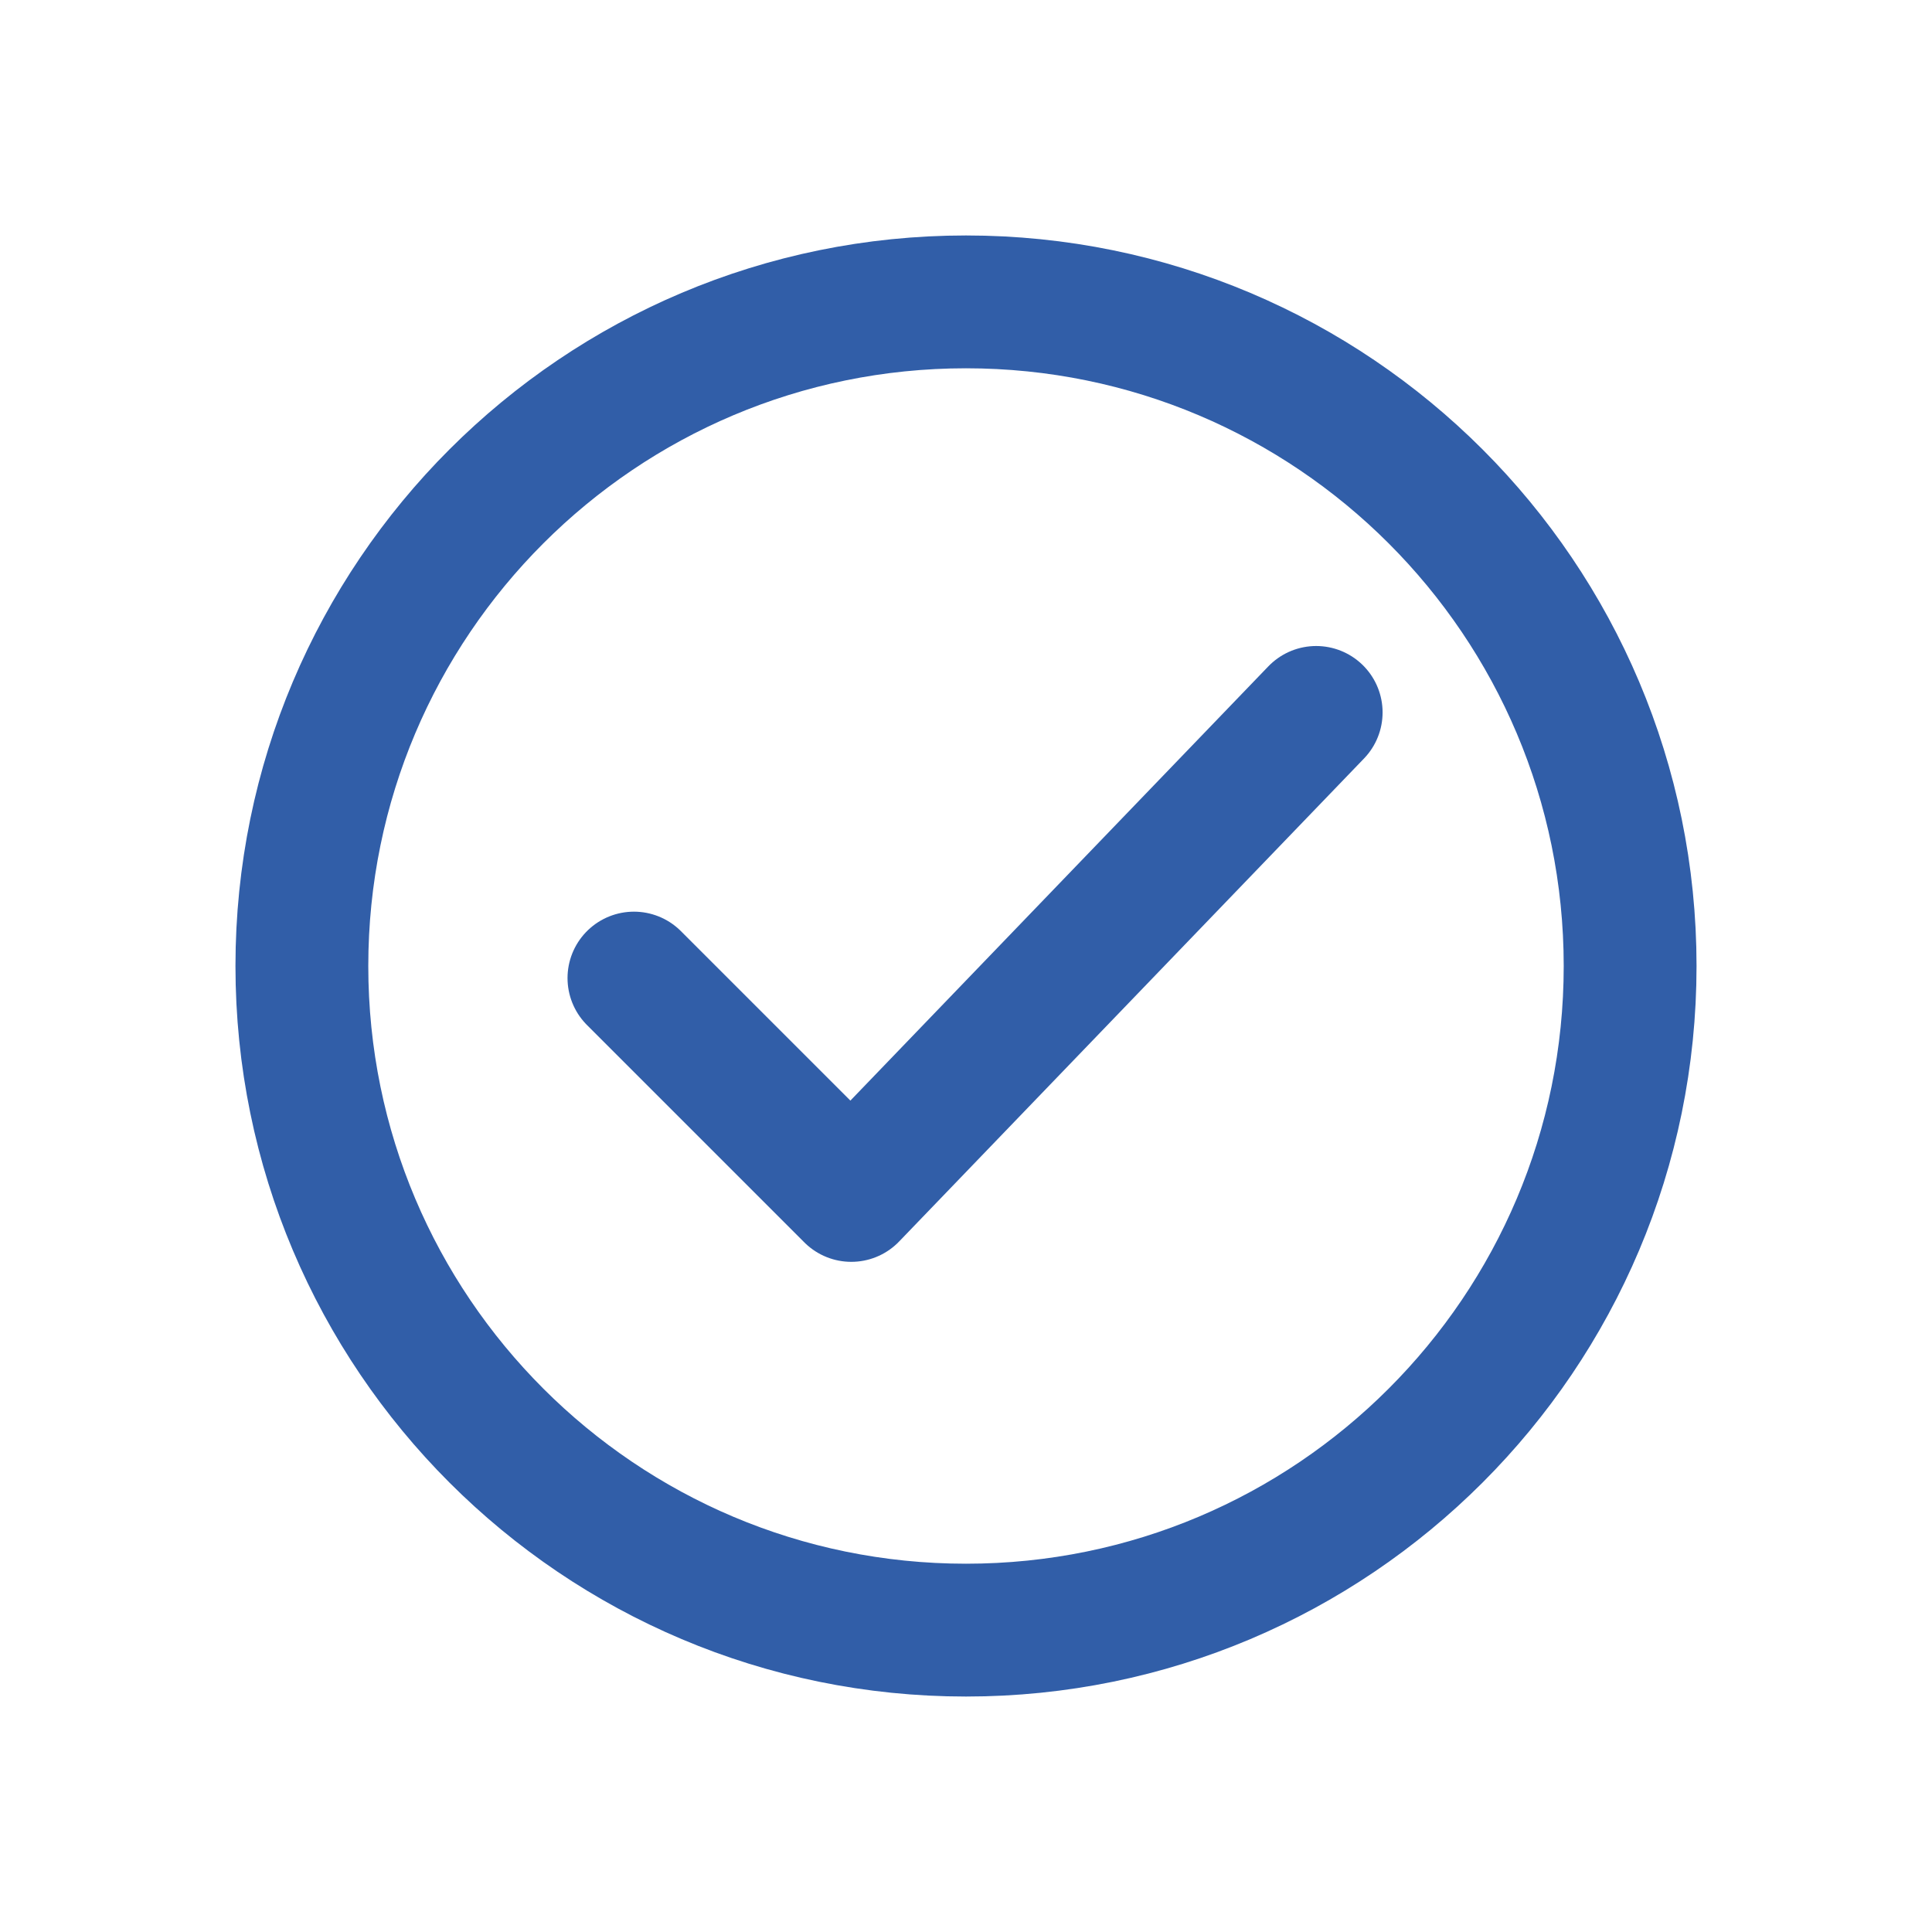
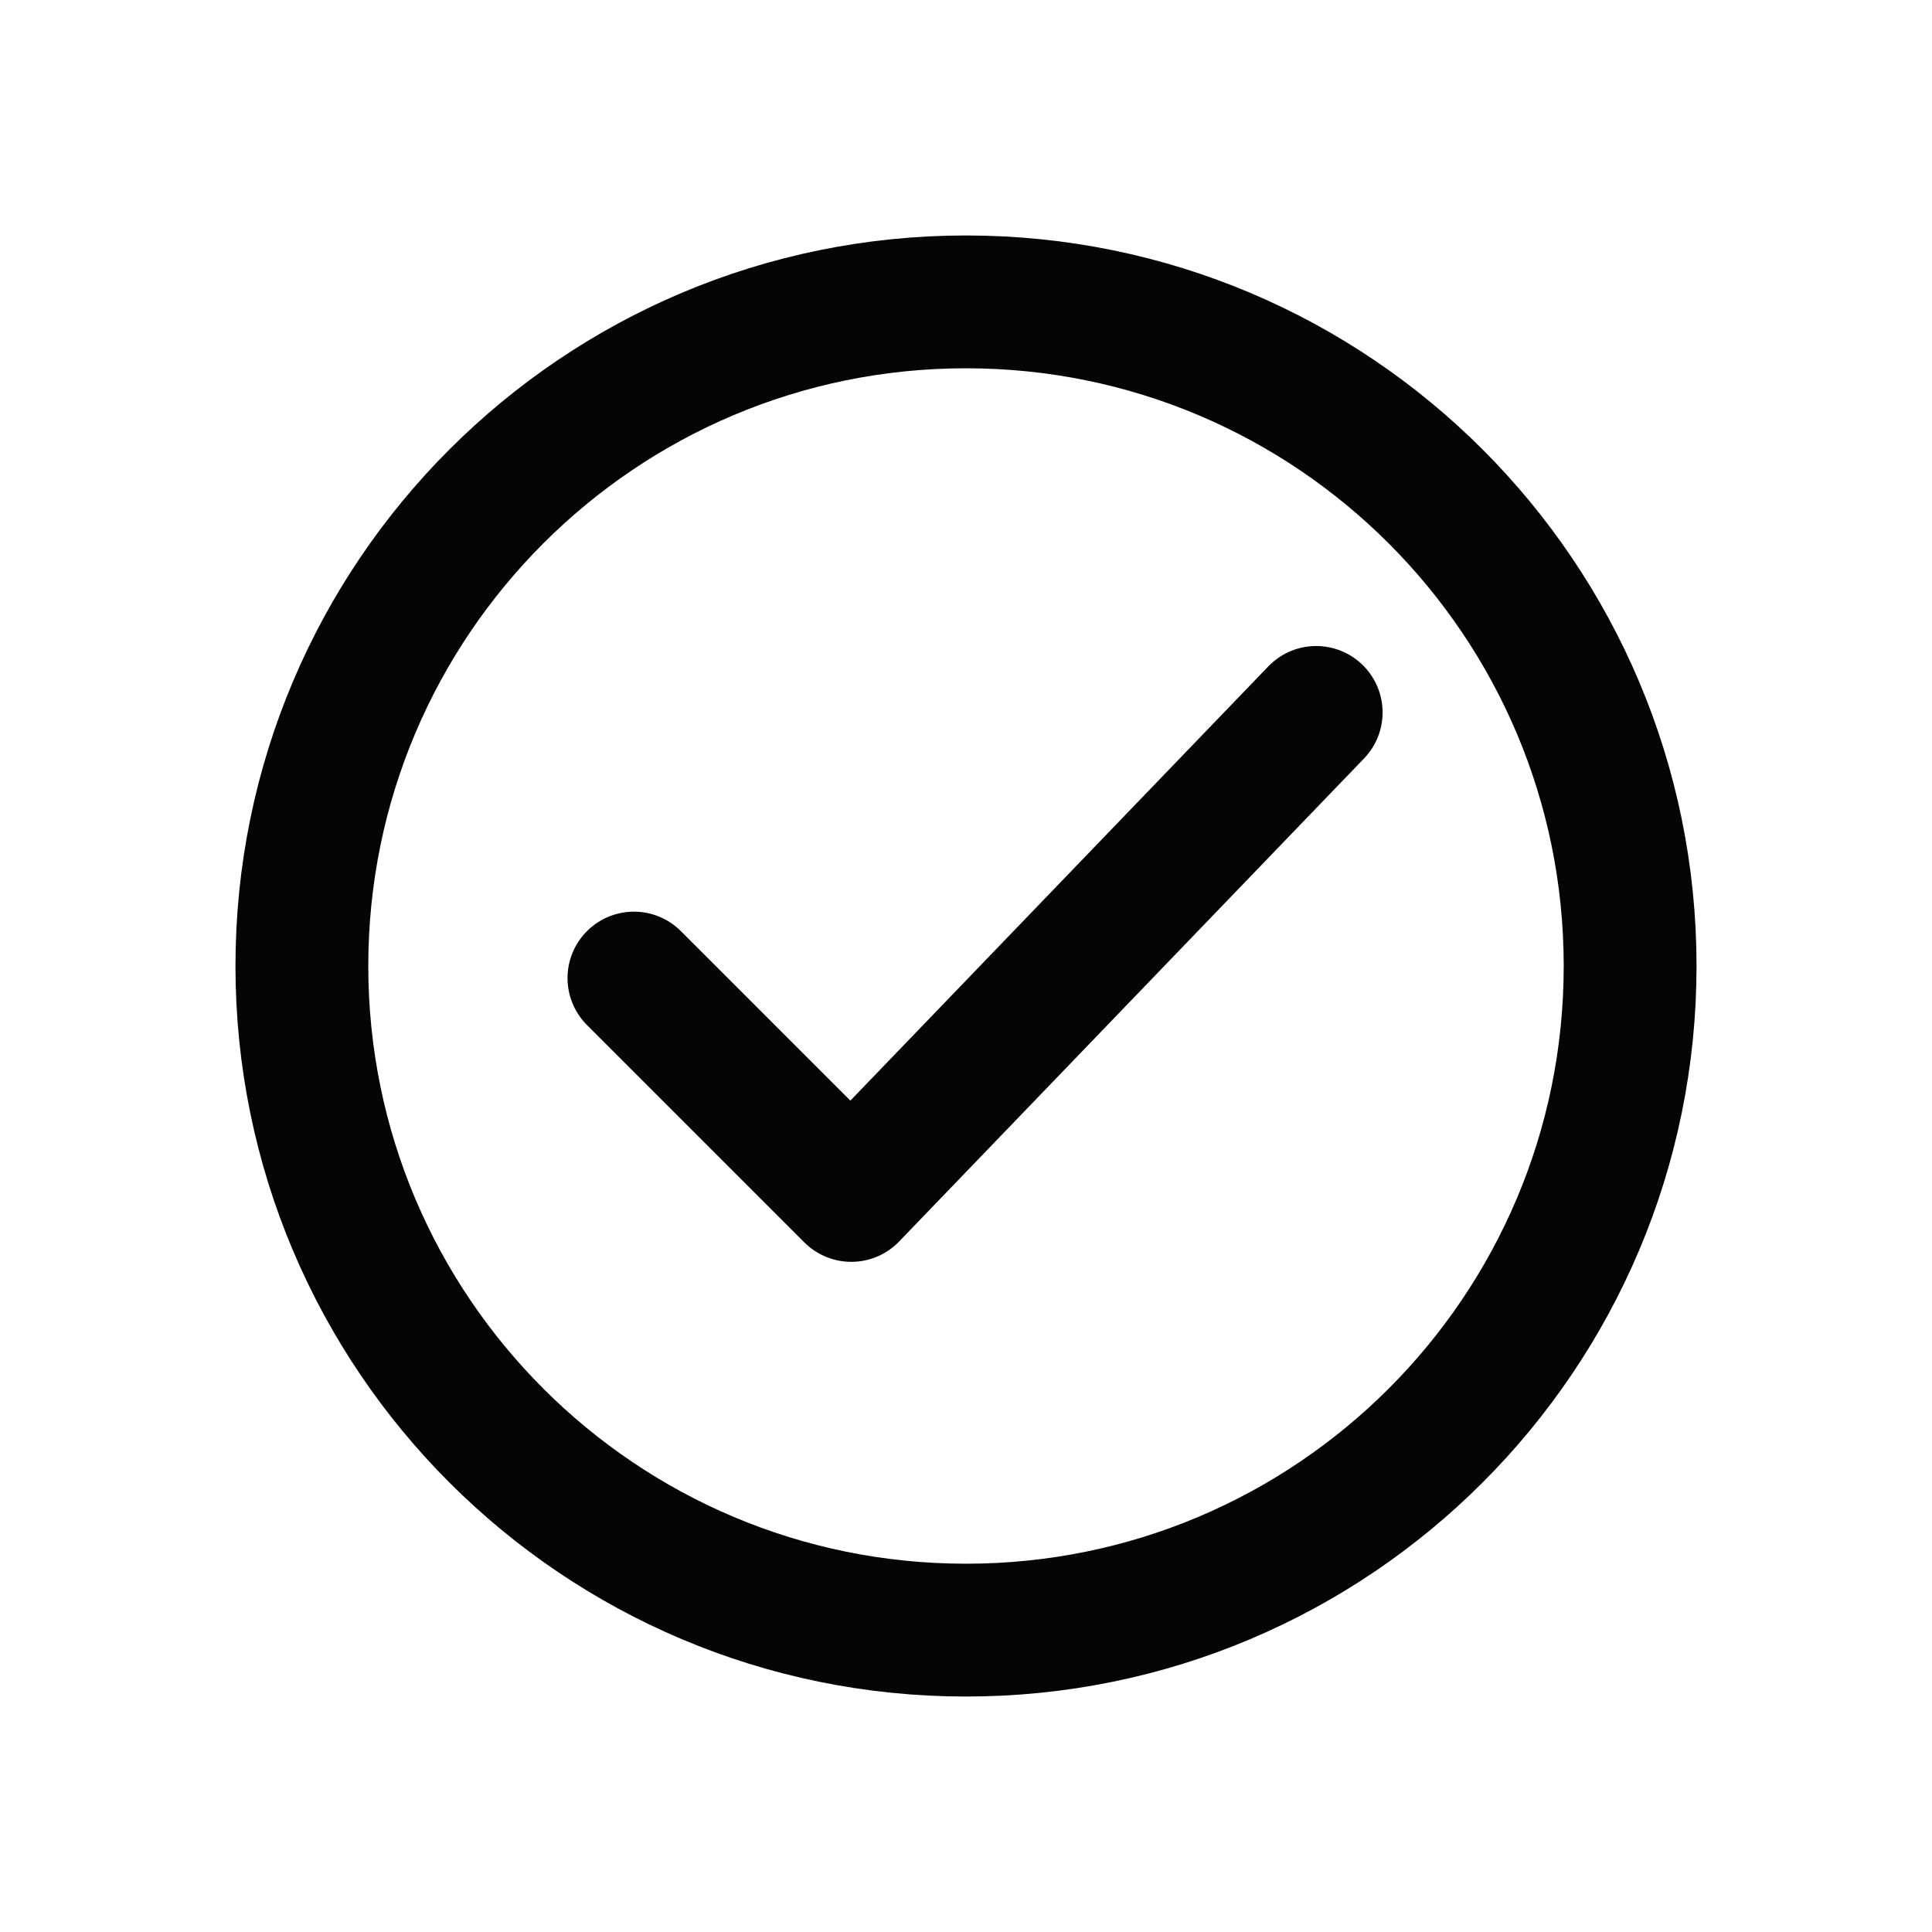
<svg xmlns="http://www.w3.org/2000/svg" viewBox="0 0 32 32" fill="none">
-   <circle cx="16" cy="16" r="11" stroke="#315EA8" stroke-width="2.2" />
-   <path d="m10.5 16.2 3.6 3.6 7.7-8" stroke="#315EA8" stroke-width="2.2" stroke-linecap="round" stroke-linejoin="round" />
+   <circle cx="16" cy="16" r="11" stroke="#050505" stroke-width="2.2" />
+   <path d="m10.5 16.2 3.6 3.6 7.7-8" stroke="#050505" stroke-width="2.2" stroke-linecap="round" stroke-linejoin="round" />
</svg>
